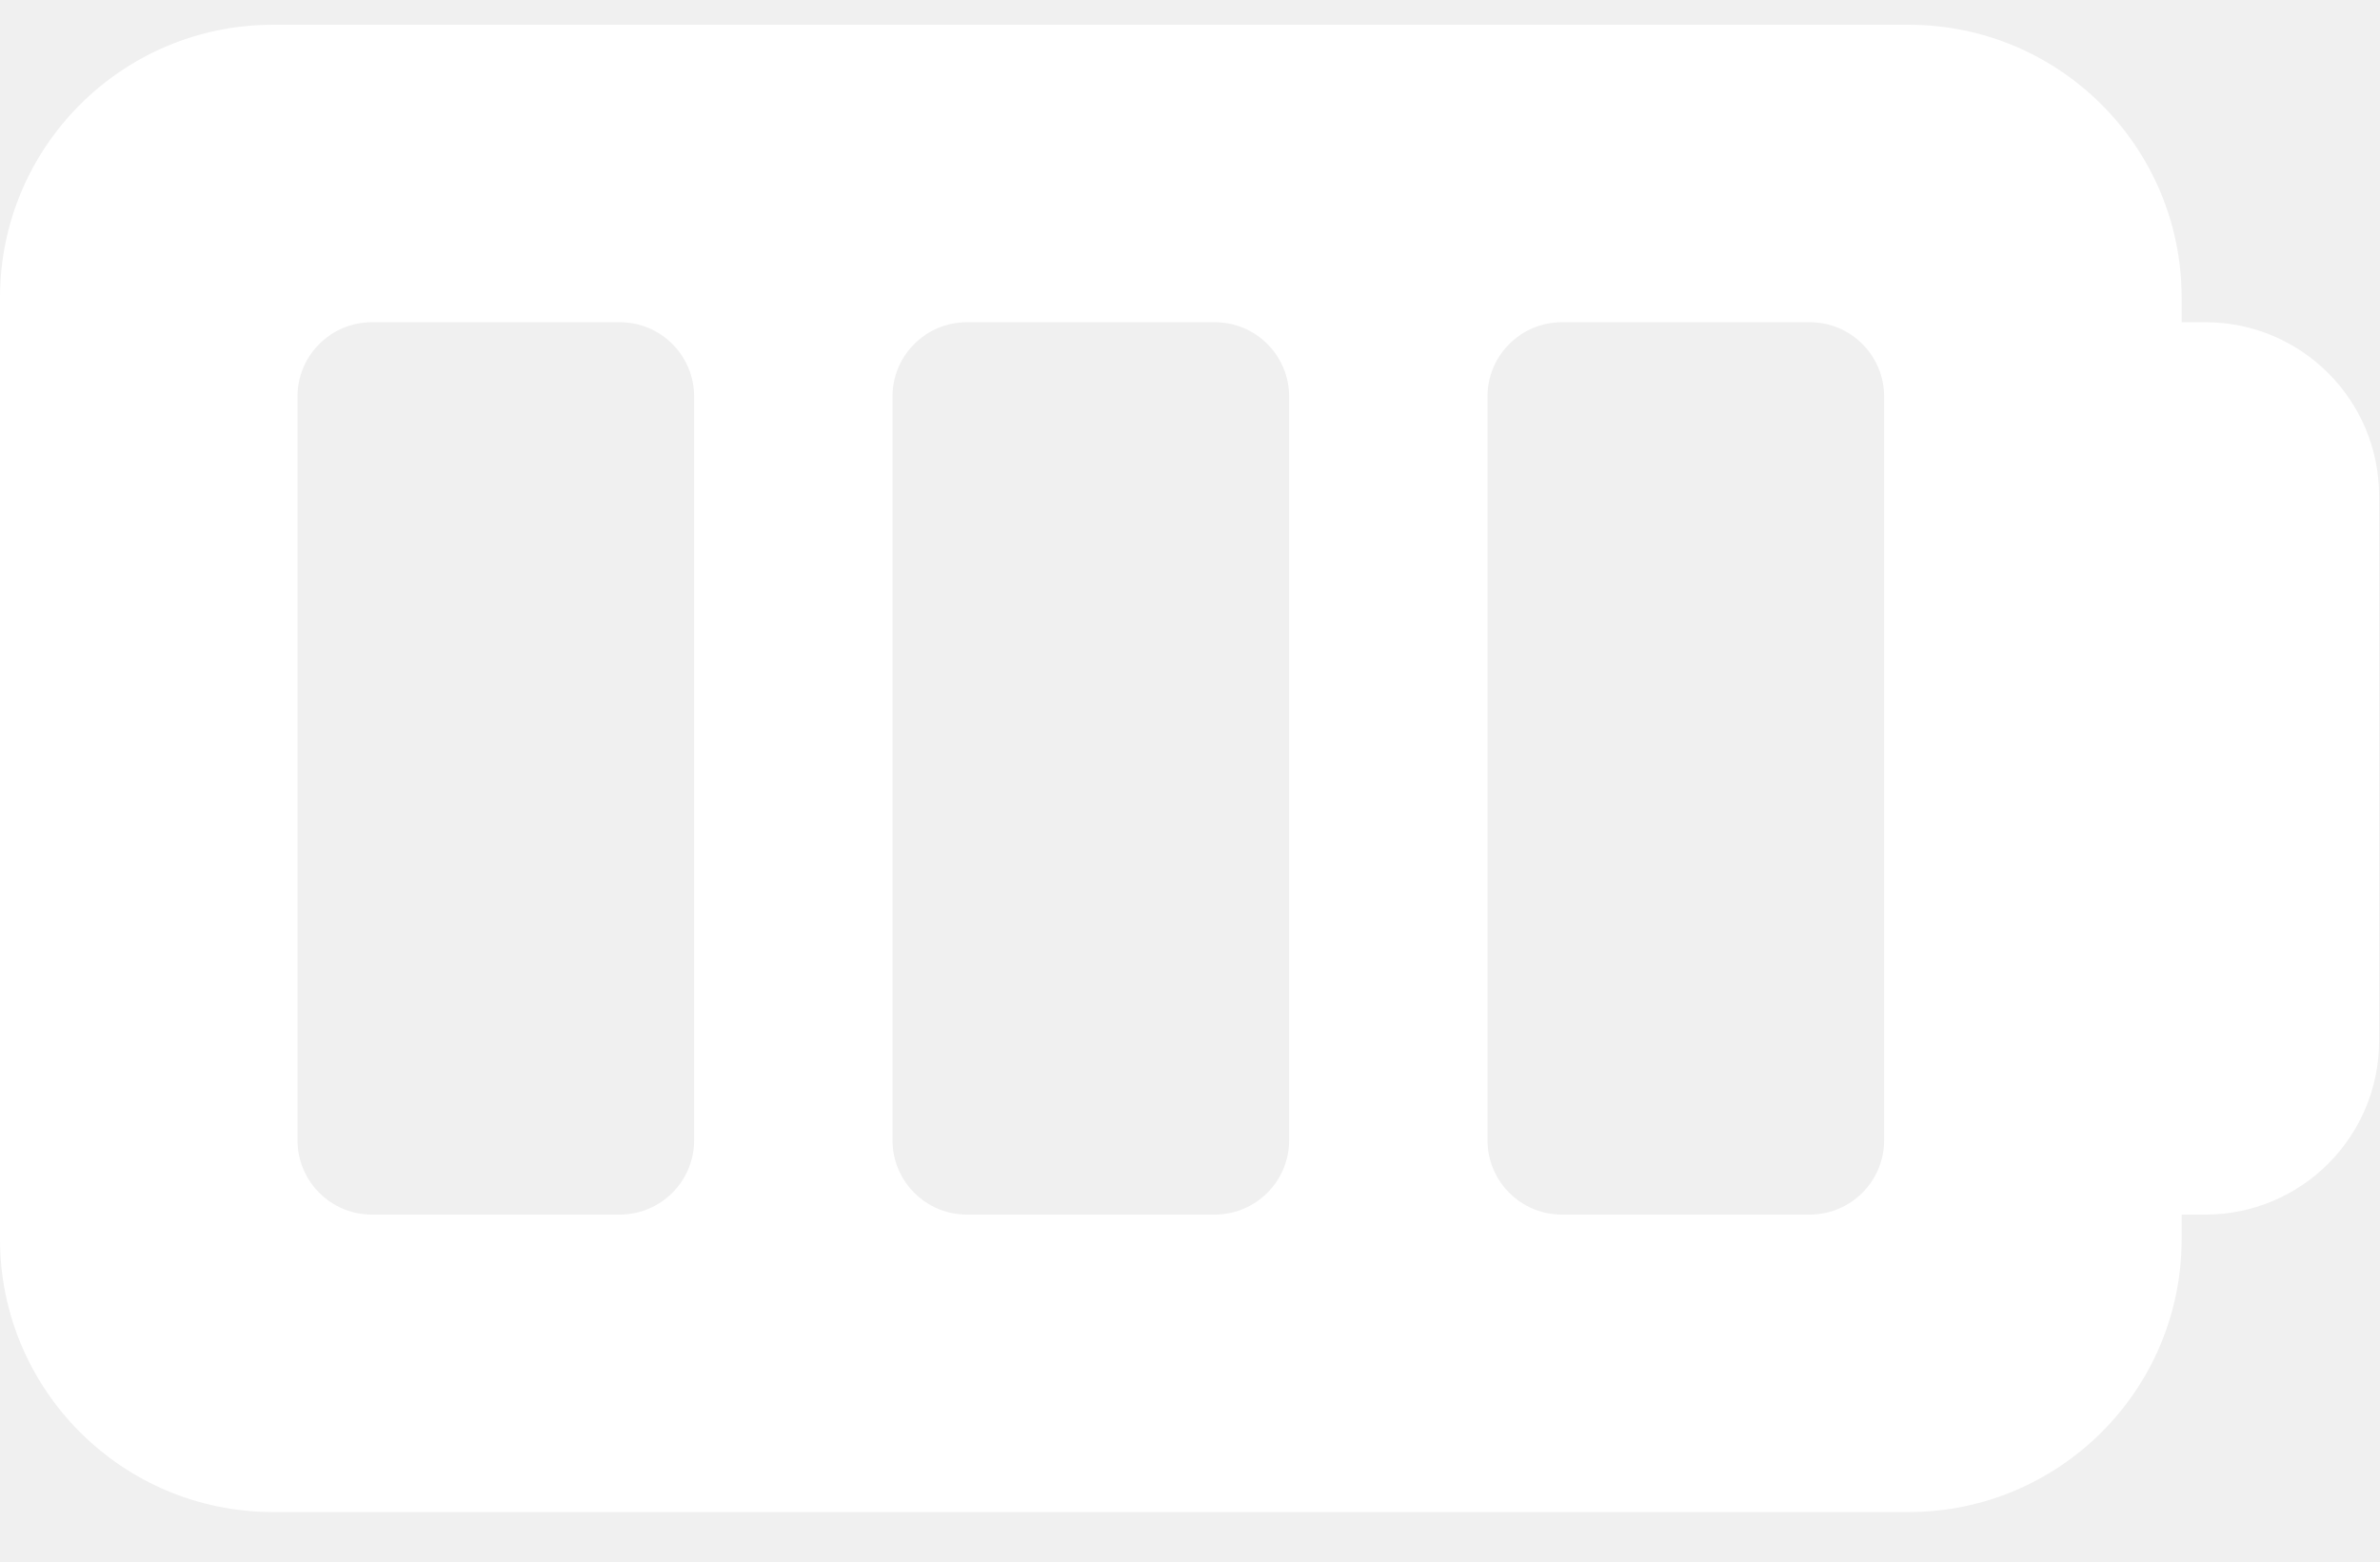
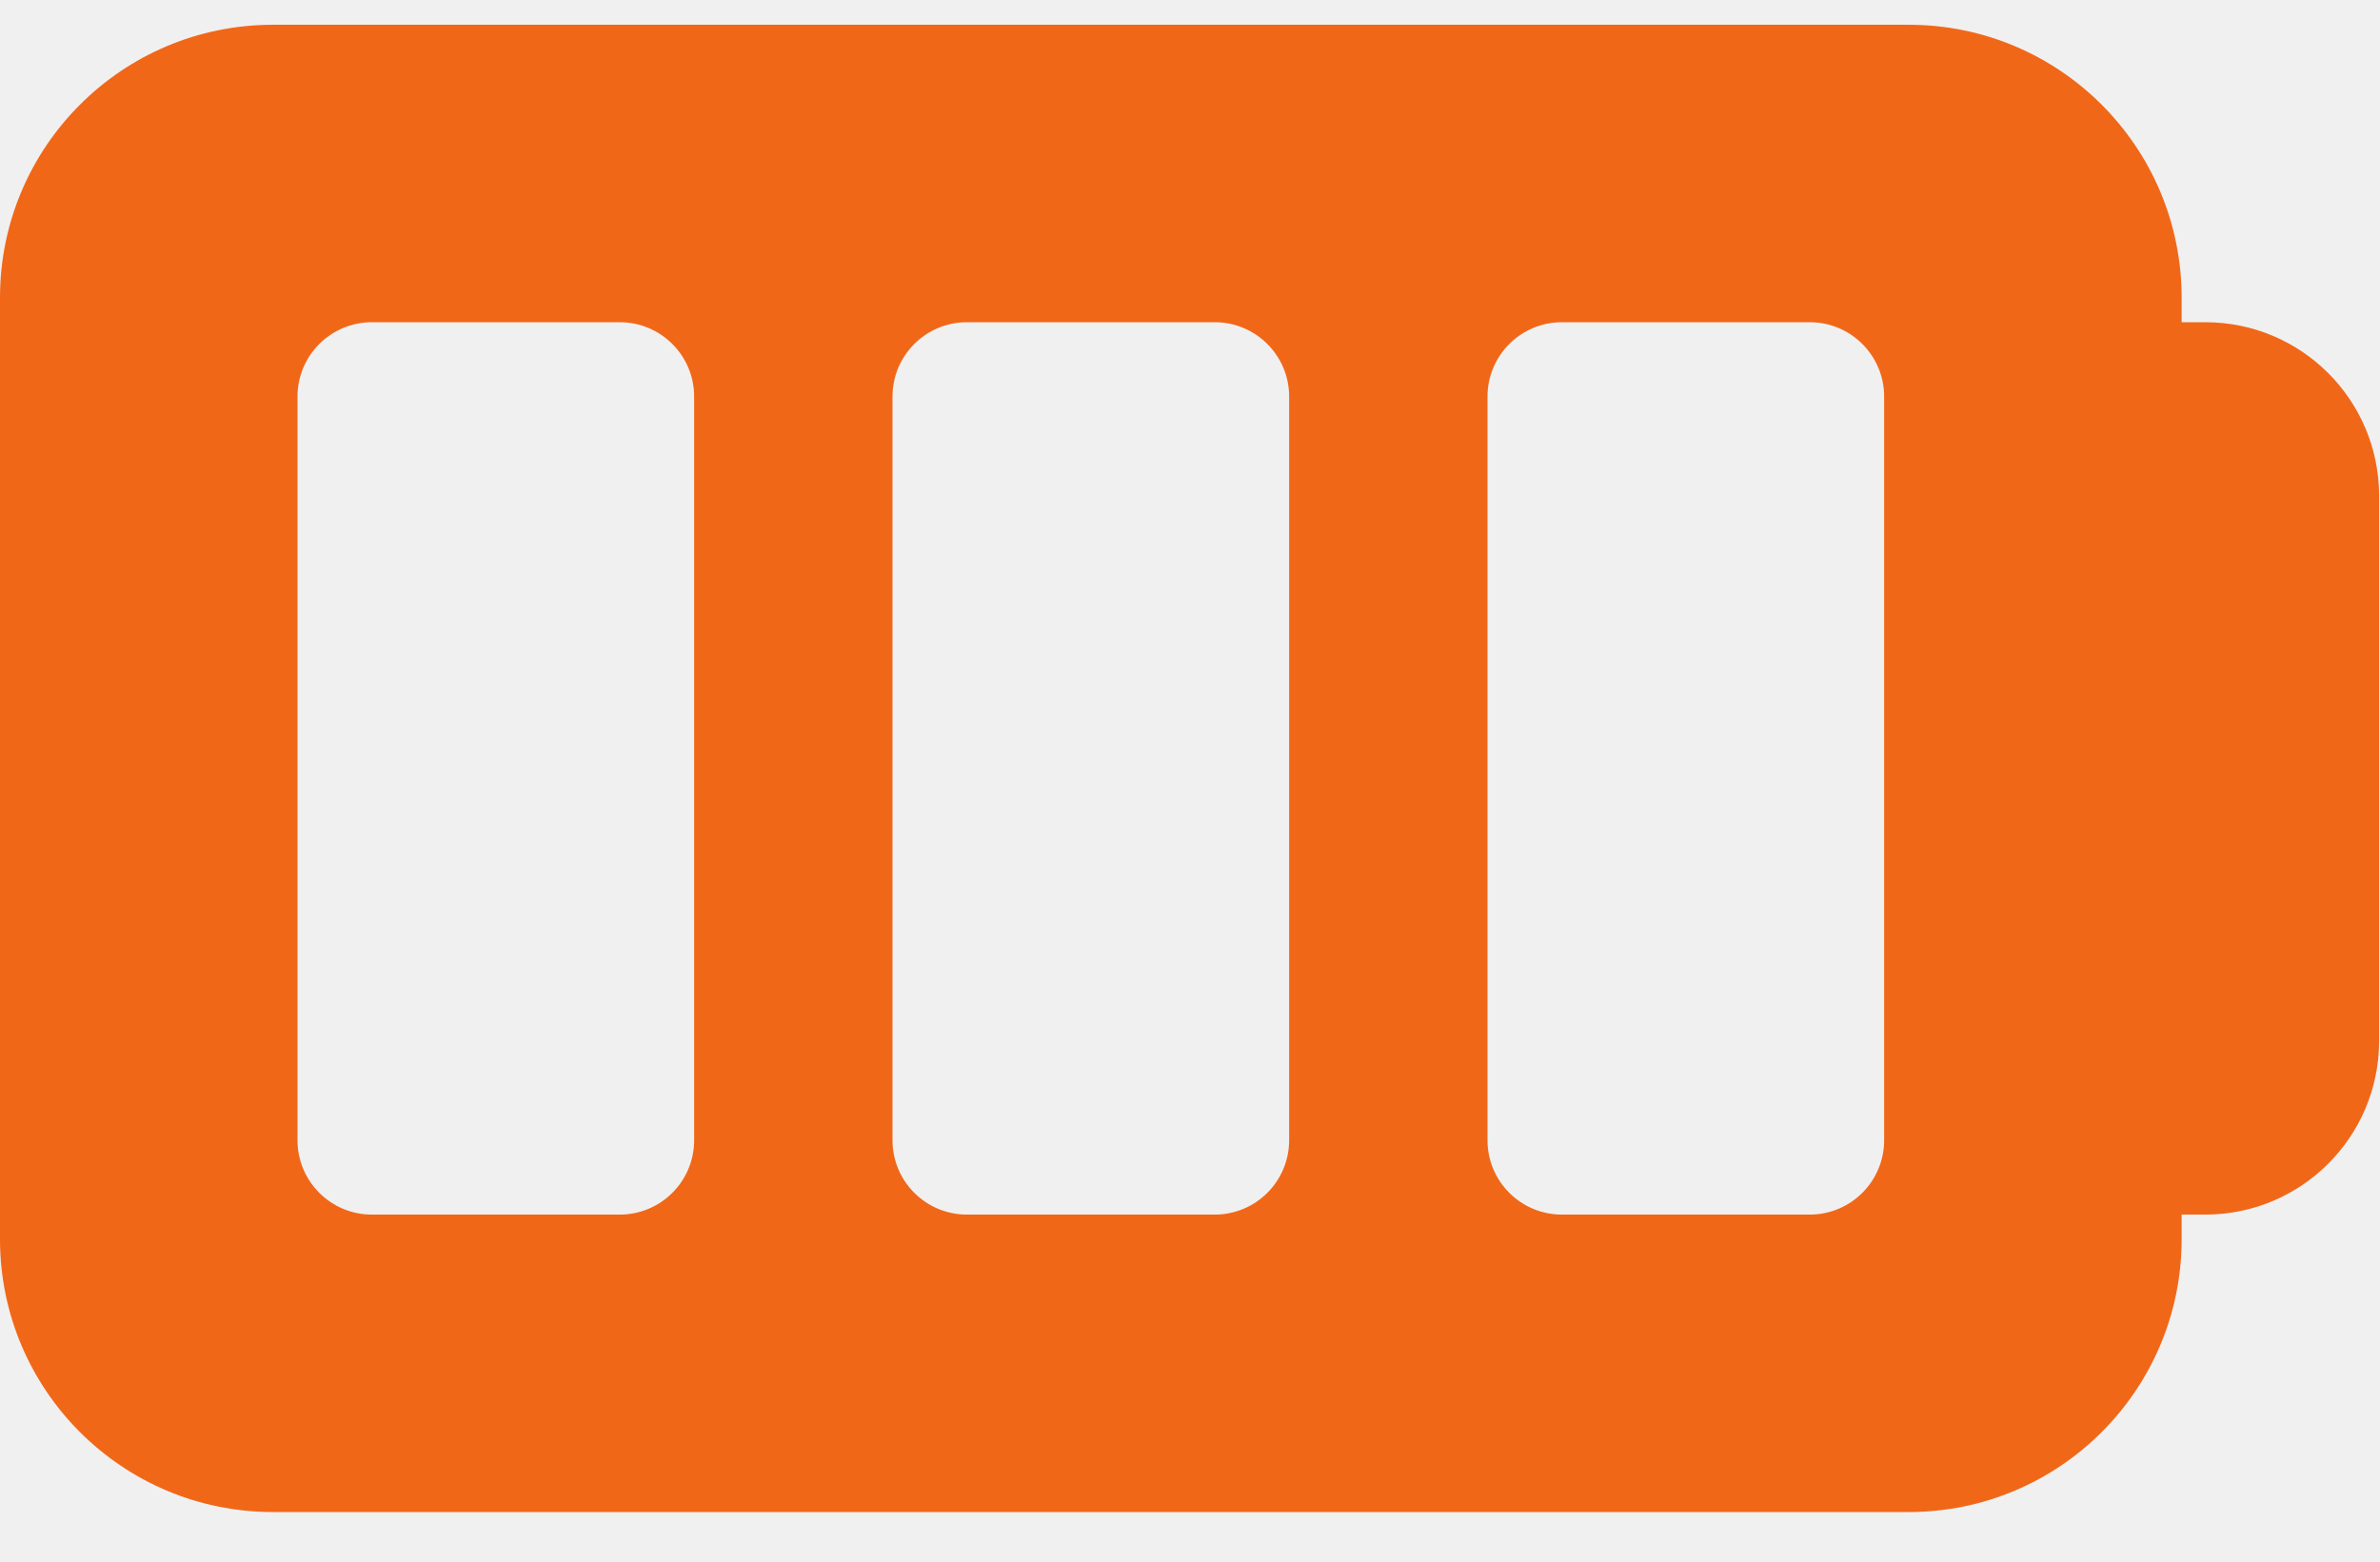
<svg xmlns="http://www.w3.org/2000/svg" width="32" height="21">
-   <path d="M29.655 4.333h-.322V4A3.67 3.67 0 0025.667.333h-22A3.67 3.67 0 000 4v12.667a3.67 3.67 0 003.667 3.666h22a3.67 3.67 0 003.666-3.666v-.334h.322A2.336 2.336 0 0031.988 14V6.667a2.336 2.336 0 00-2.333-2.334zm-20.322 11a1 1 0 01-1 1H5a1 1 0 01-1-1v-10a1 1 0 011-1h3.333a1 1 0 011 1v10zm8 0a1 1 0 01-1 1H13a1 1 0 01-1-1v-10a1 1 0 011-1h3.333a1 1 0 011 1v10zm8 0a1 1 0 01-1 1H21a1 1 0 01-1-1v-10a1 1 0 011-1h3.333a1 1 0 011 1v10z" fill="#FFF" fill-rule="nonzero" />
+   <path d="M29.655 4.333h-.322V4A3.67 3.67 0 0025.667.333h-22A3.67 3.67 0 000 4v12.667a3.67 3.67 0 003.667 3.666h22a3.67 3.67 0 003.666-3.666v-.334h.322A2.336 2.336 0 0031.988 14V6.667a2.336 2.336 0 00-2.333-2.334zm-20.322 11a1 1 0 01-1 1H5a1 1 0 01-1-1v-10a1 1 0 011-1h3.333a1 1 0 011 1v10zm8 0a1 1 0 01-1 1H13a1 1 0 01-1-1v-10a1 1 0 011-1h3.333a1 1 0 011 1v10zm8 0a1 1 0 01-1 1H21a1 1 0 01-1-1v-10a1 1 0 011-1h3.333a1 1 0 011 1v10z" fill="#f16718" fill-rule="nonzero" />
</svg>
